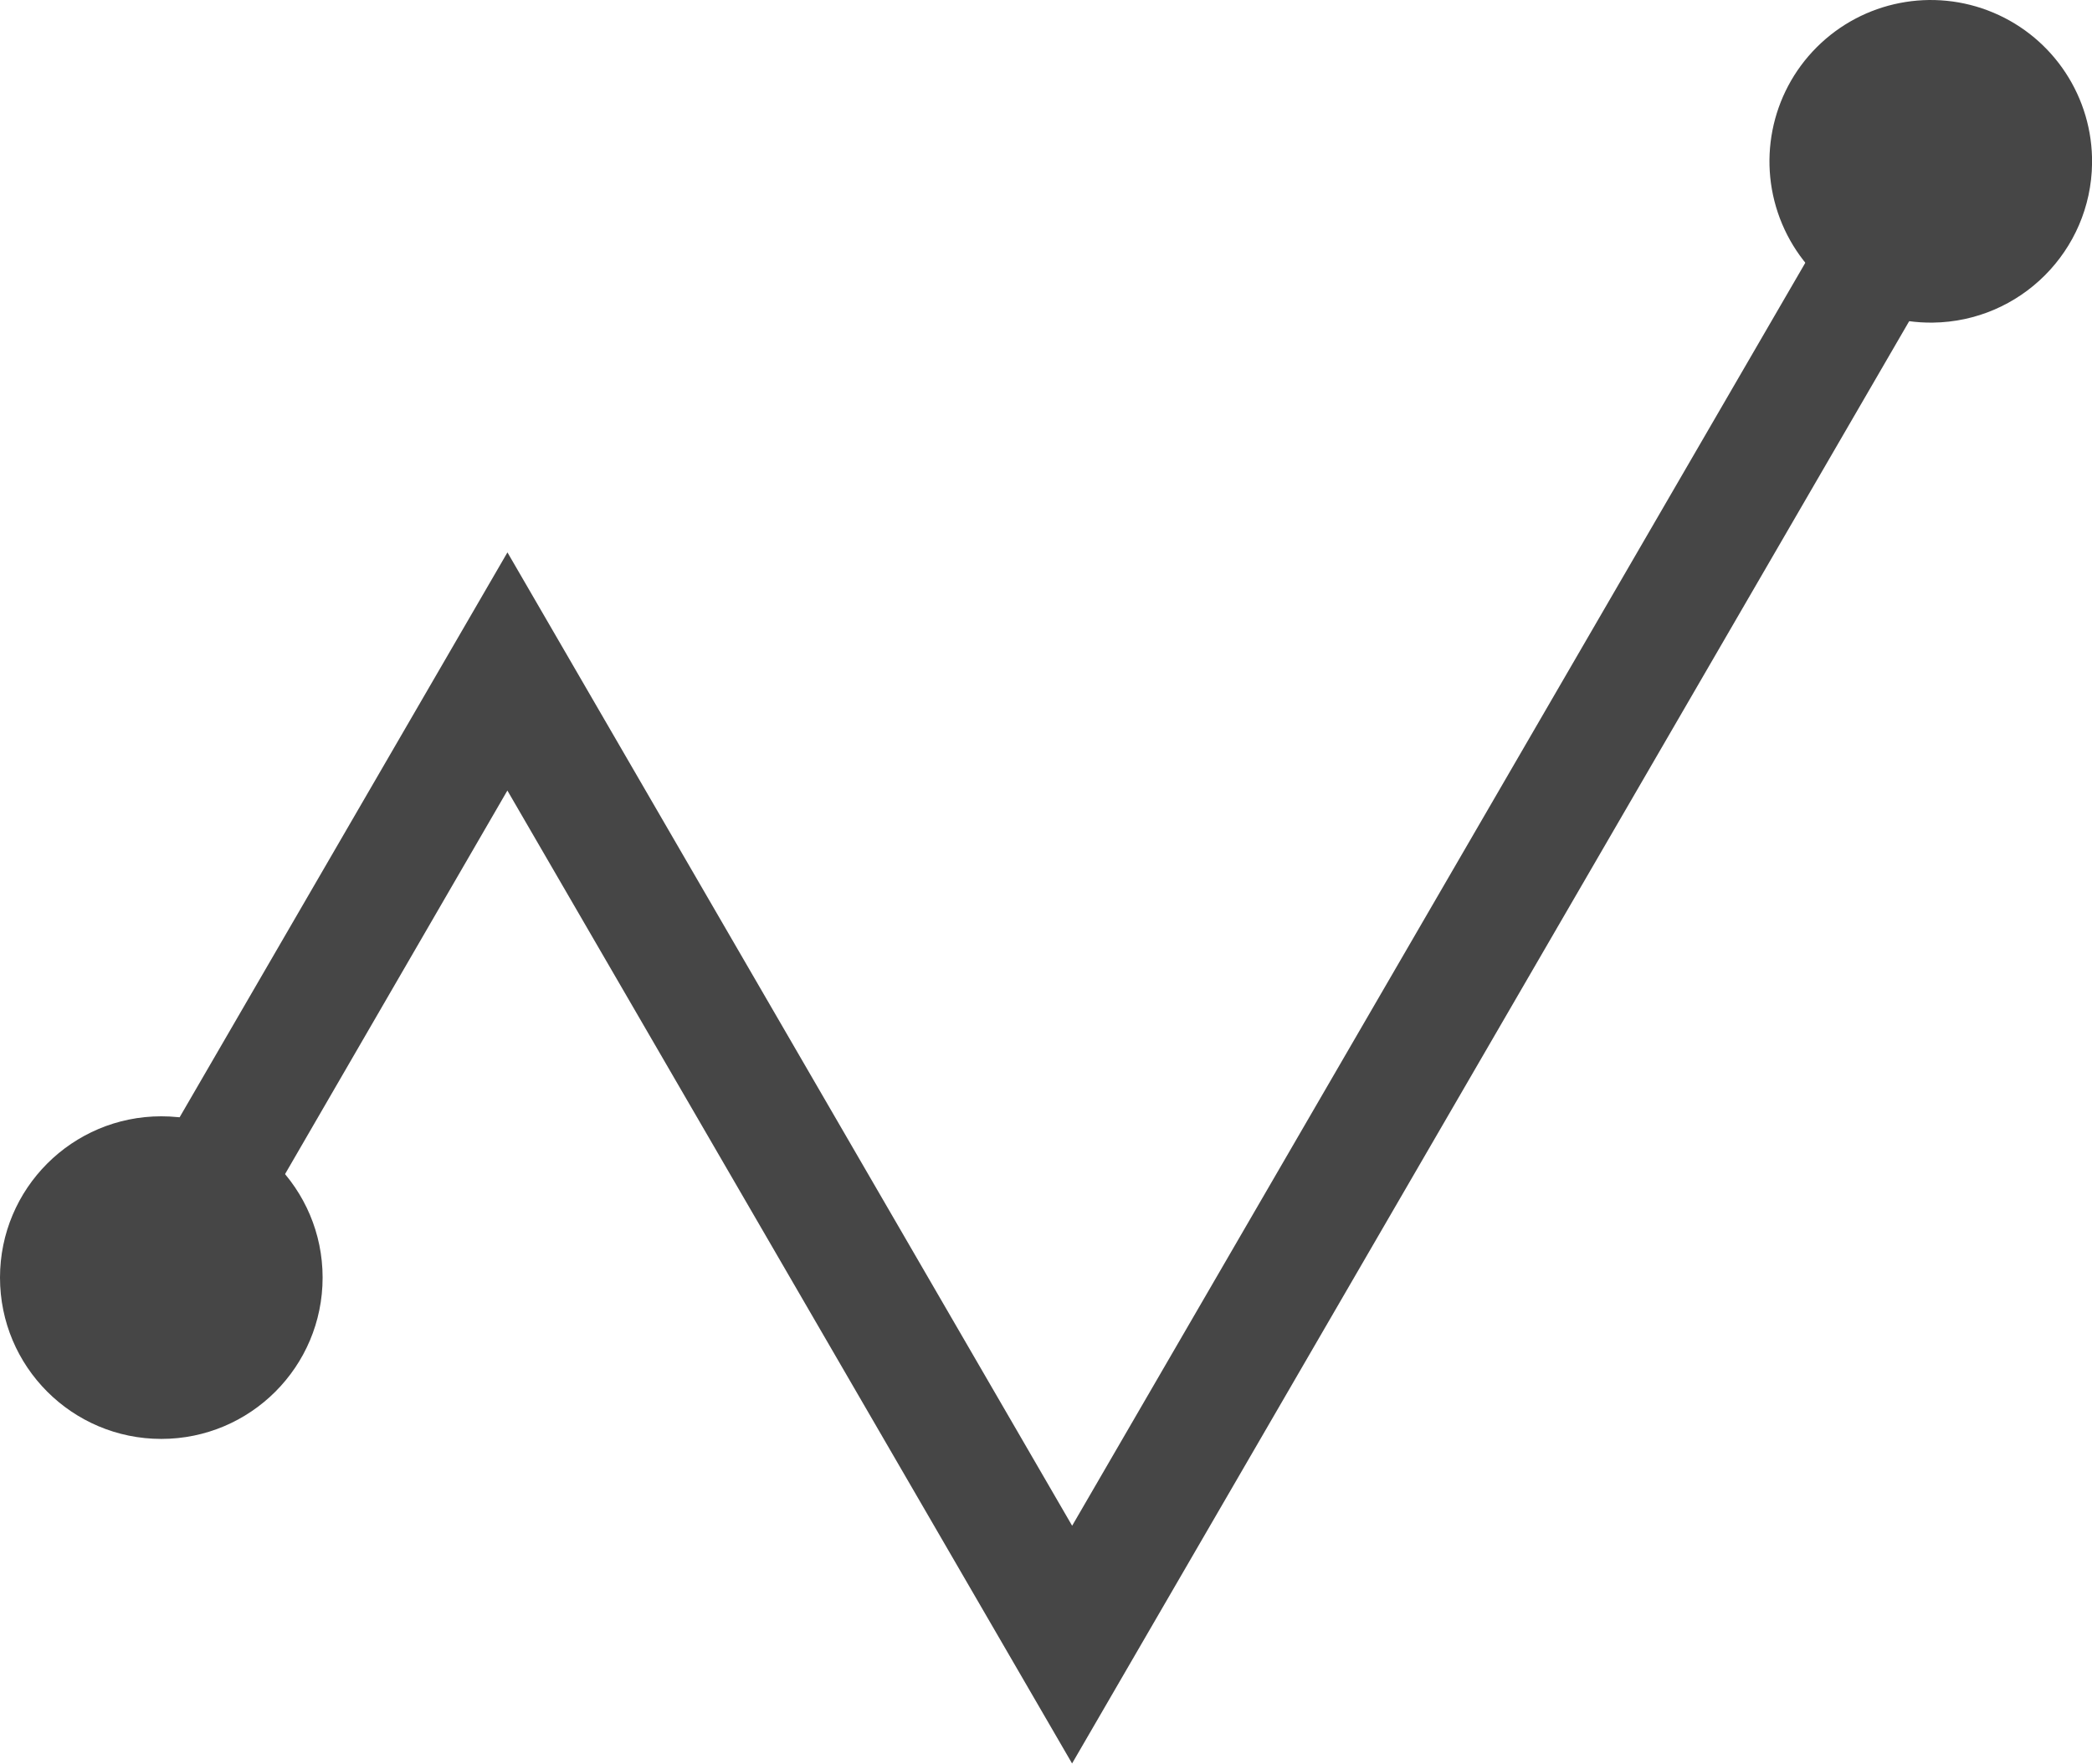
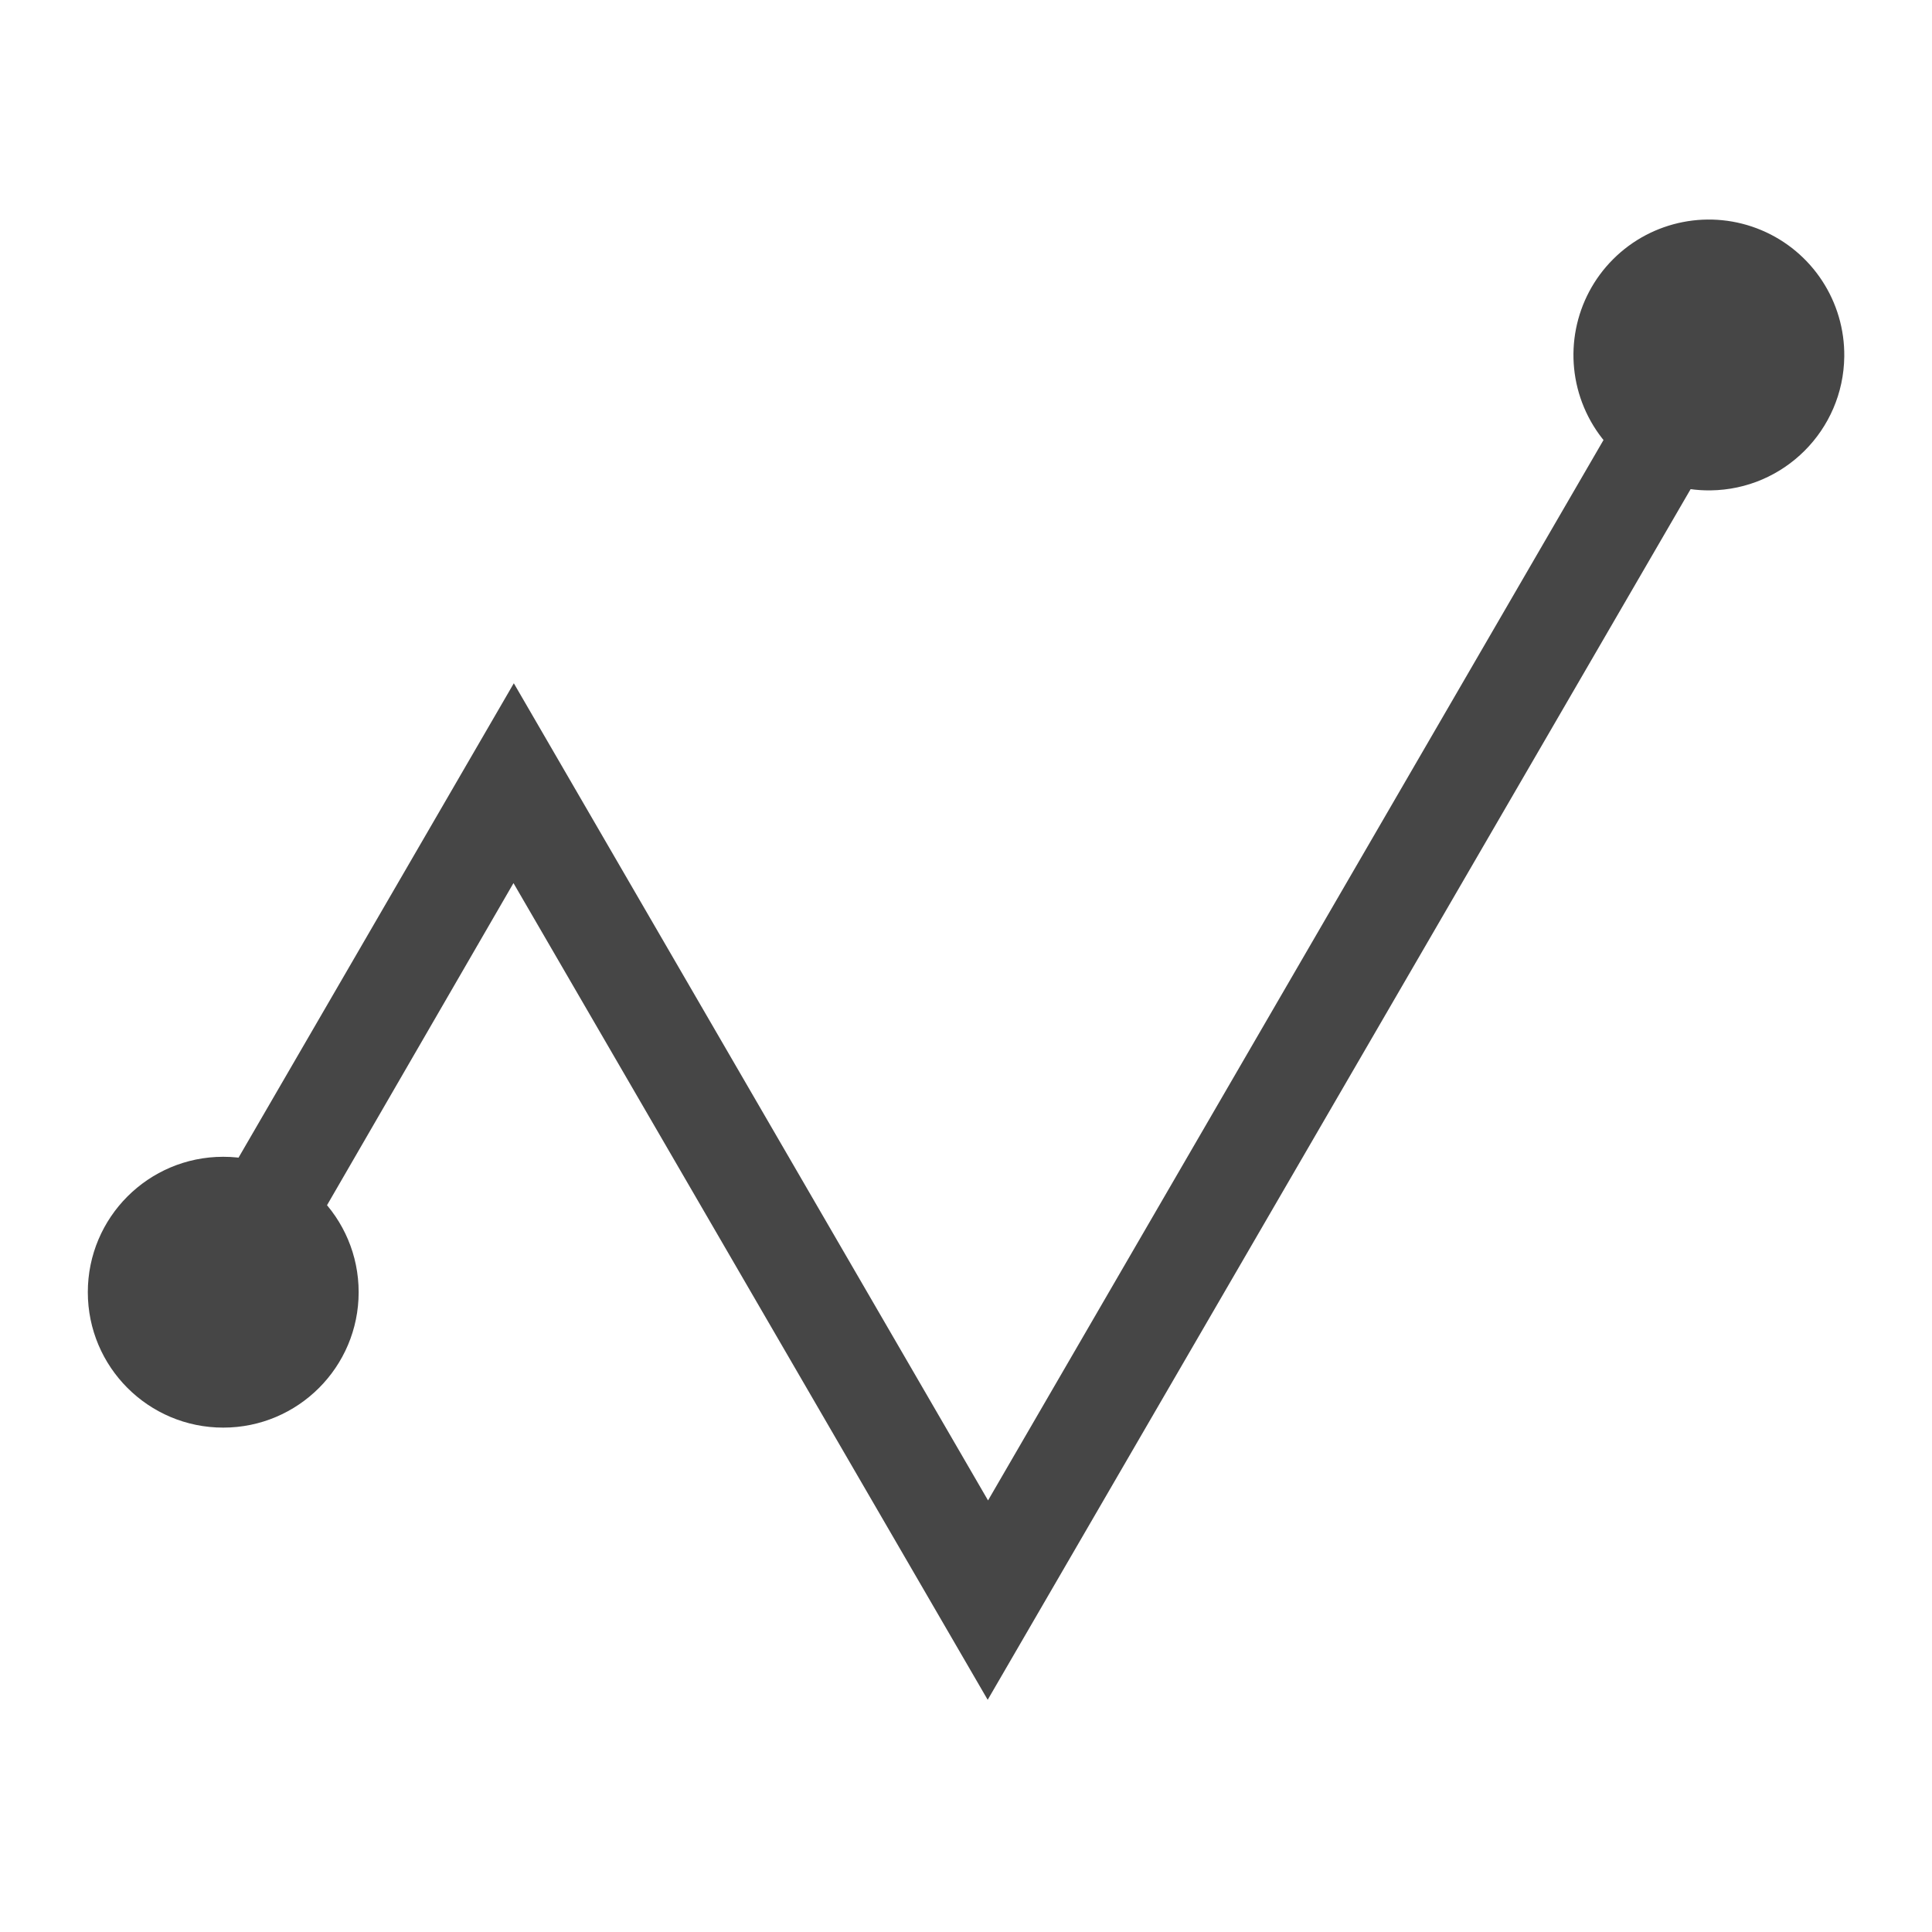
- <svg xmlns="http://www.w3.org/2000/svg" width="34.498" height="29.08" viewBox="0 0 34.498 29.08">
-   <defs>
-     <style>.a{fill:#464646;}</style>
-   </defs>
-   <g transform="translate(0 0)">
-     <g transform="translate(0 0)">
-       <path class="a" d="M18.551,30.213,9.239,14.169l-4.991,8.61L2.54,21.787l6.7-11.545,9.312,16.051L31.9,3.3l1.7.985Z" transform="translate(-0.872 -1.133)" />
-       <path class="a" d="M47.123,5.32A2.66,2.66,0,1,1,49.75,2.693,2.66,2.66,0,0,1,47.123,5.32Z" transform="translate(-15.251 0)" />
-       <path class="a" d="M2.66,33.35a2.66,2.66,0,1,1,2.66-2.66,2.66,2.66,0,0,1-2.66,2.66Z" transform="translate(0 -9.622)" />
+ <svg xmlns="http://www.w3.org/2000/svg" width="44" height="44" viewBox="0 0 44 44">
+   <g id="Group_252" data-name="Group 252" transform="translate(-4886 -4266)">
+     <rect id="Rectangle_133" data-name="Rectangle 133" width="44" height="44" transform="translate(4886 4266)" fill="none" />
+     <g id="products-stock-nonactive" transform="translate(4888 4271)">
+       <g id="Group_244" data-name="Group 244" transform="translate(0 0)">
+         <path id="Path_218" data-name="Path 218" d="M21.1,34.5l-10.8-18.6L4.52,25.885l-1.98-1.15,7.768-13.386,10.8,18.61L36.581,3.3l1.971,1.142Z" transform="translate(-0.606 -0.788)" fill="#464646" />
+         <path id="Path_219" data-name="Path 219" d="M47.552,6.168A3.084,3.084,0,1,1,50.6,3.122a3.084,3.084,0,0,1-3.046,3.046Z" transform="translate(-10.598 0)" fill="#464646" />
+         <path id="Path_220" data-name="Path 220" d="M3.084,34.2a3.084,3.084,0,1,1,3.084-3.084A3.084,3.084,0,0,1,3.084,34.2Z" transform="translate(0 -6.687)" fill="#464646" />
+       </g>
    </g>
  </g>
</svg>
